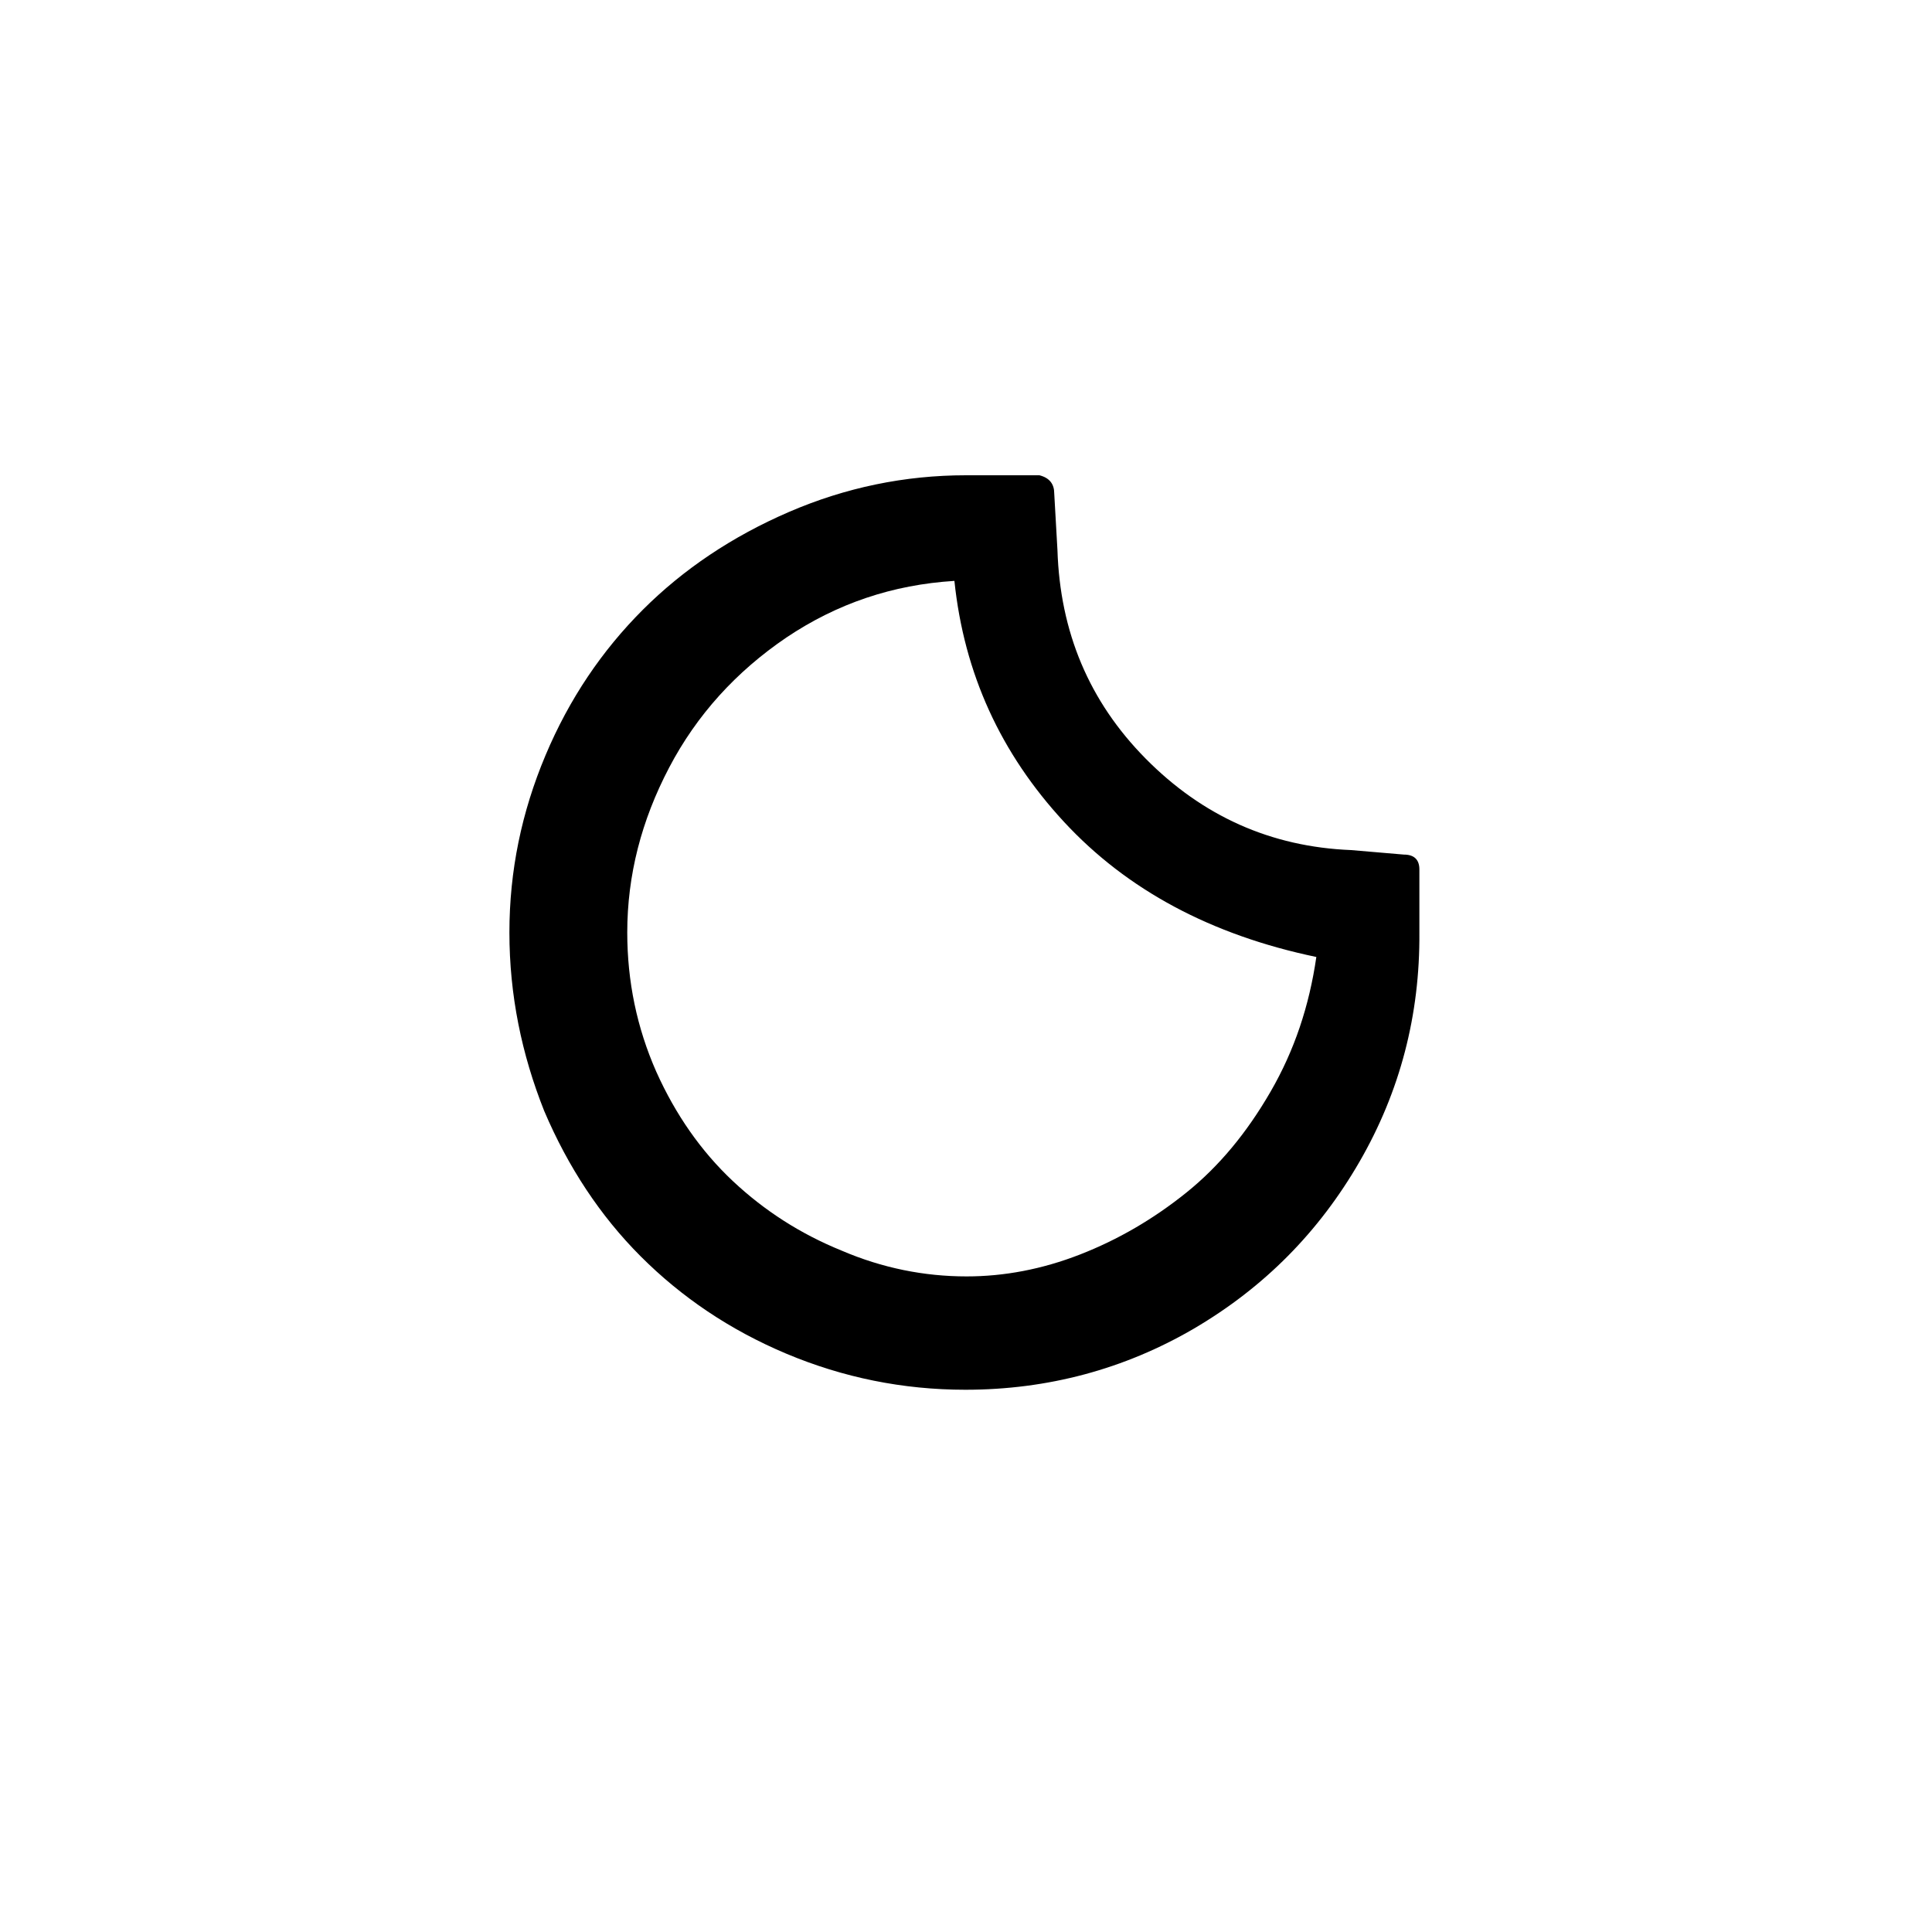
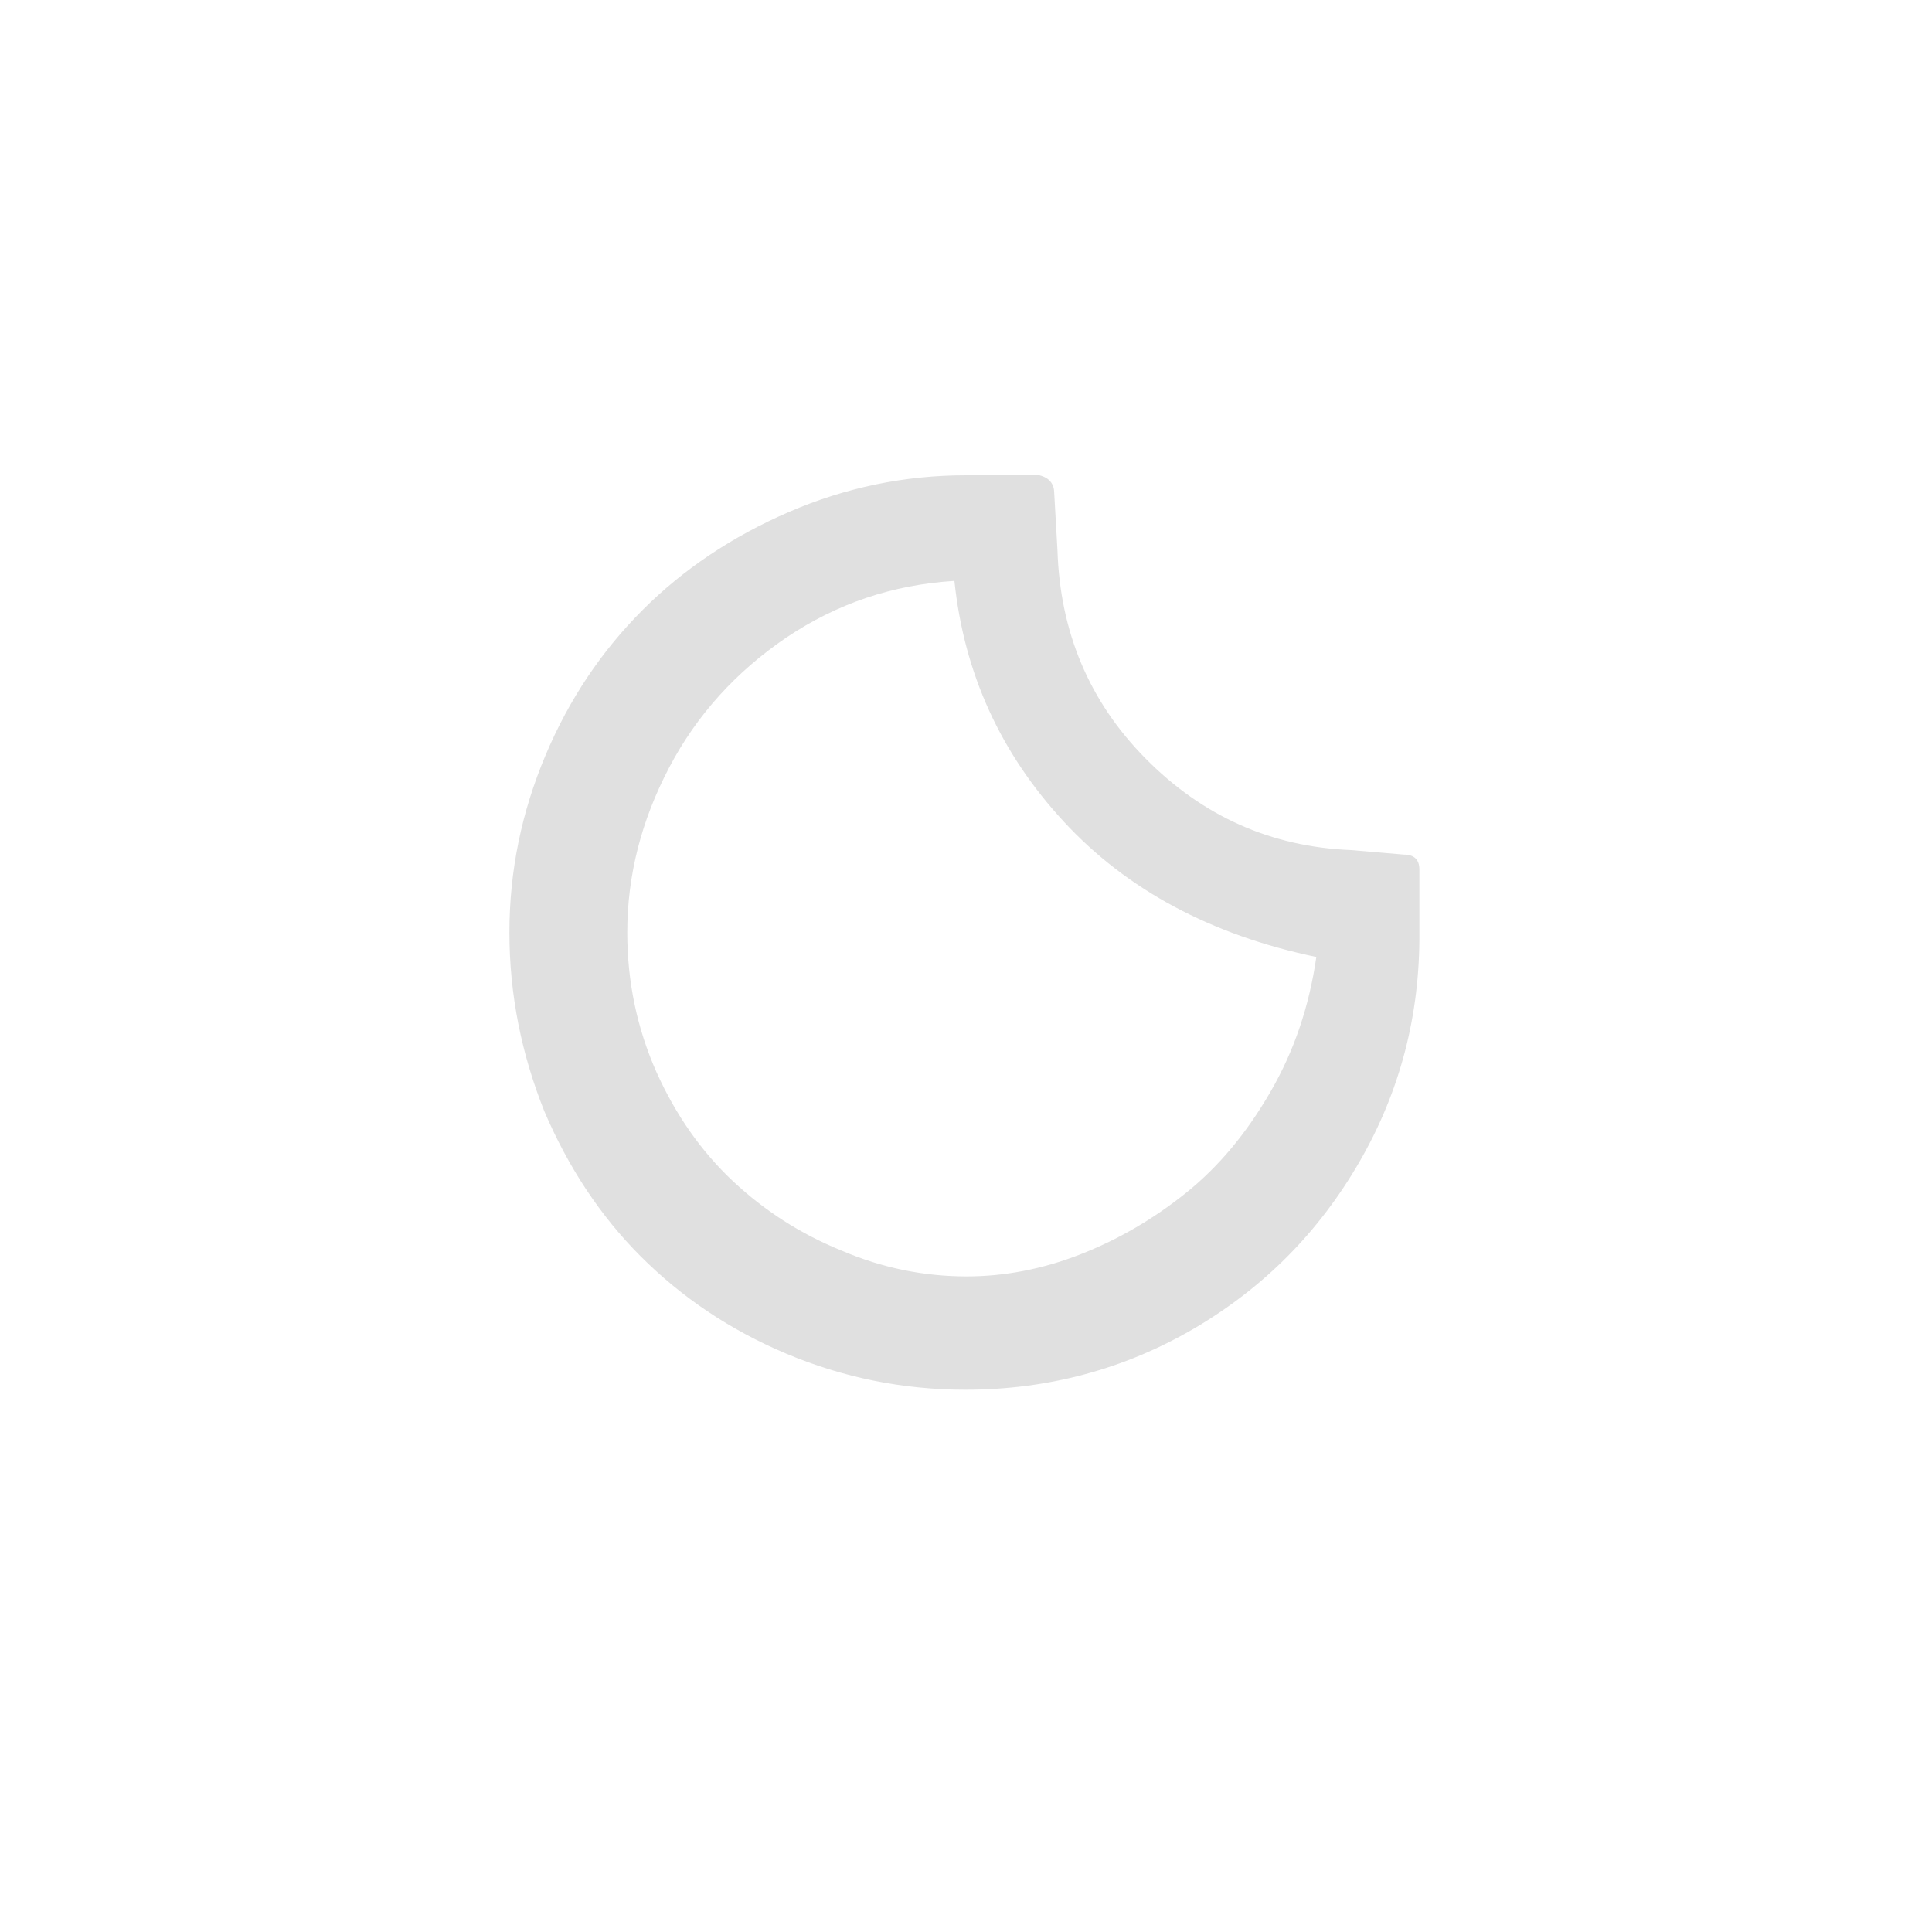
- <svg xmlns="http://www.w3.org/2000/svg" version="1.1" id="Layer_1" x="0px" y="0px" viewBox="0 0 30 30" style="enable-background:new 0 0 30 30;" xml:space="preserve">
+ <svg xmlns="http://www.w3.org/2000/svg" version="1.1" id="Layer_1" x="0px" y="0px" viewBox="0 0 30 30" fill="#e0e0e0" style="enable-background:new 0 0 30 30;" xml:space="preserve">
  <path d="M7.91,14.48c0-0.96,0.19-1.87,0.56-2.75s0.88-1.63,1.51-2.26c0.63-0.63,1.39-1.14,2.27-1.52c0.88-0.38,1.8-0.57,2.75-0.57  h1.14c0.16,0.04,0.23,0.14,0.23,0.28l0.05,0.88c0.04,1.27,0.49,2.35,1.37,3.24c0.88,0.89,1.94,1.37,3.19,1.42l0.82,0.07  c0.16,0,0.24,0.08,0.24,0.23v0.98c0.01,1.28-0.3,2.47-0.93,3.56c-0.63,1.09-1.48,1.95-2.57,2.59c-1.08,0.63-2.27,0.95-3.55,0.95  c-0.97,0-1.9-0.19-2.78-0.56s-1.63-0.88-2.26-1.51c-0.63-0.63-1.13-1.39-1.5-2.26C8.1,16.37,7.91,15.45,7.91,14.48z M9.74,14.48  c0,0.76,0.15,1.48,0.45,2.16c0.3,0.67,0.7,1.24,1.19,1.7c0.49,0.46,1.05,0.82,1.69,1.08c0.63,0.27,1.28,0.4,1.94,0.4  c0.58,0,1.17-0.11,1.76-0.34c0.59-0.23,1.14-0.55,1.65-0.96c0.51-0.41,0.94-0.93,1.31-1.57c0.37-0.64,0.6-1.33,0.71-2.09  c-1.63-0.34-2.94-1.04-3.92-2.1s-1.55-2.3-1.7-3.74C13.86,9.08,13,9.37,12.21,9.9c-0.78,0.53-1.39,1.2-1.82,2.02  C9.96,12.74,9.74,13.59,9.74,14.48z" />
</svg>
